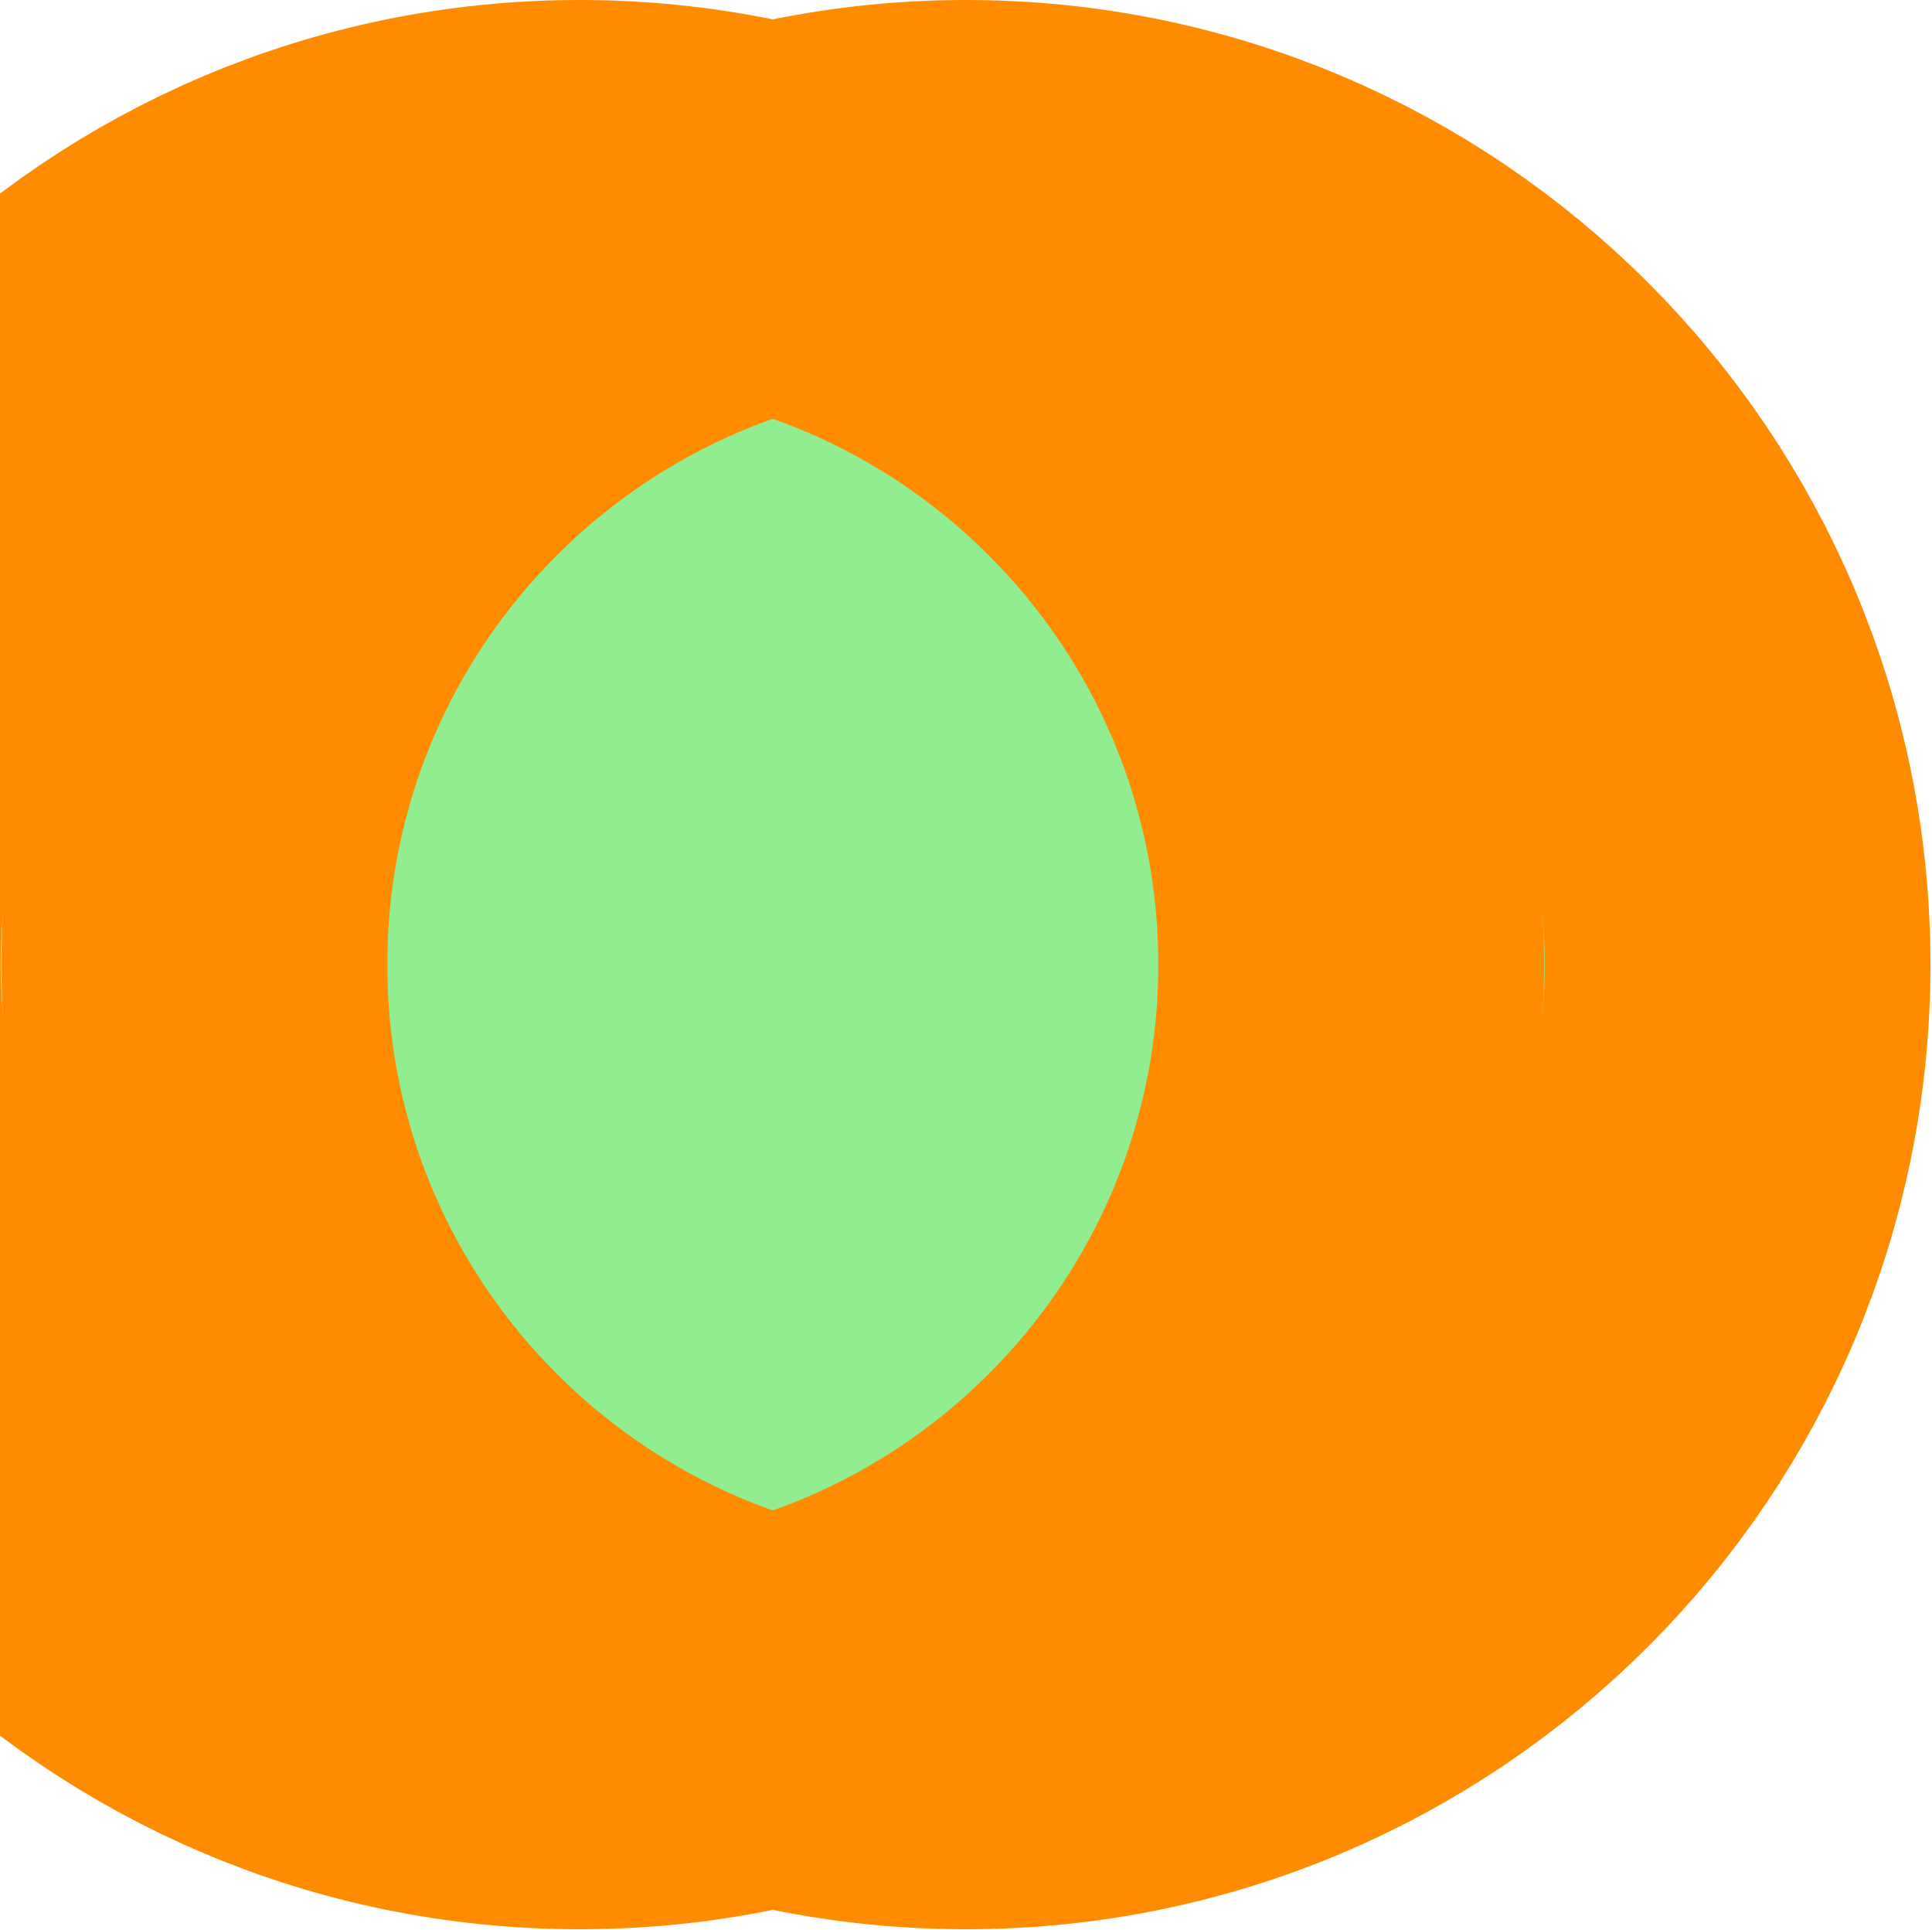
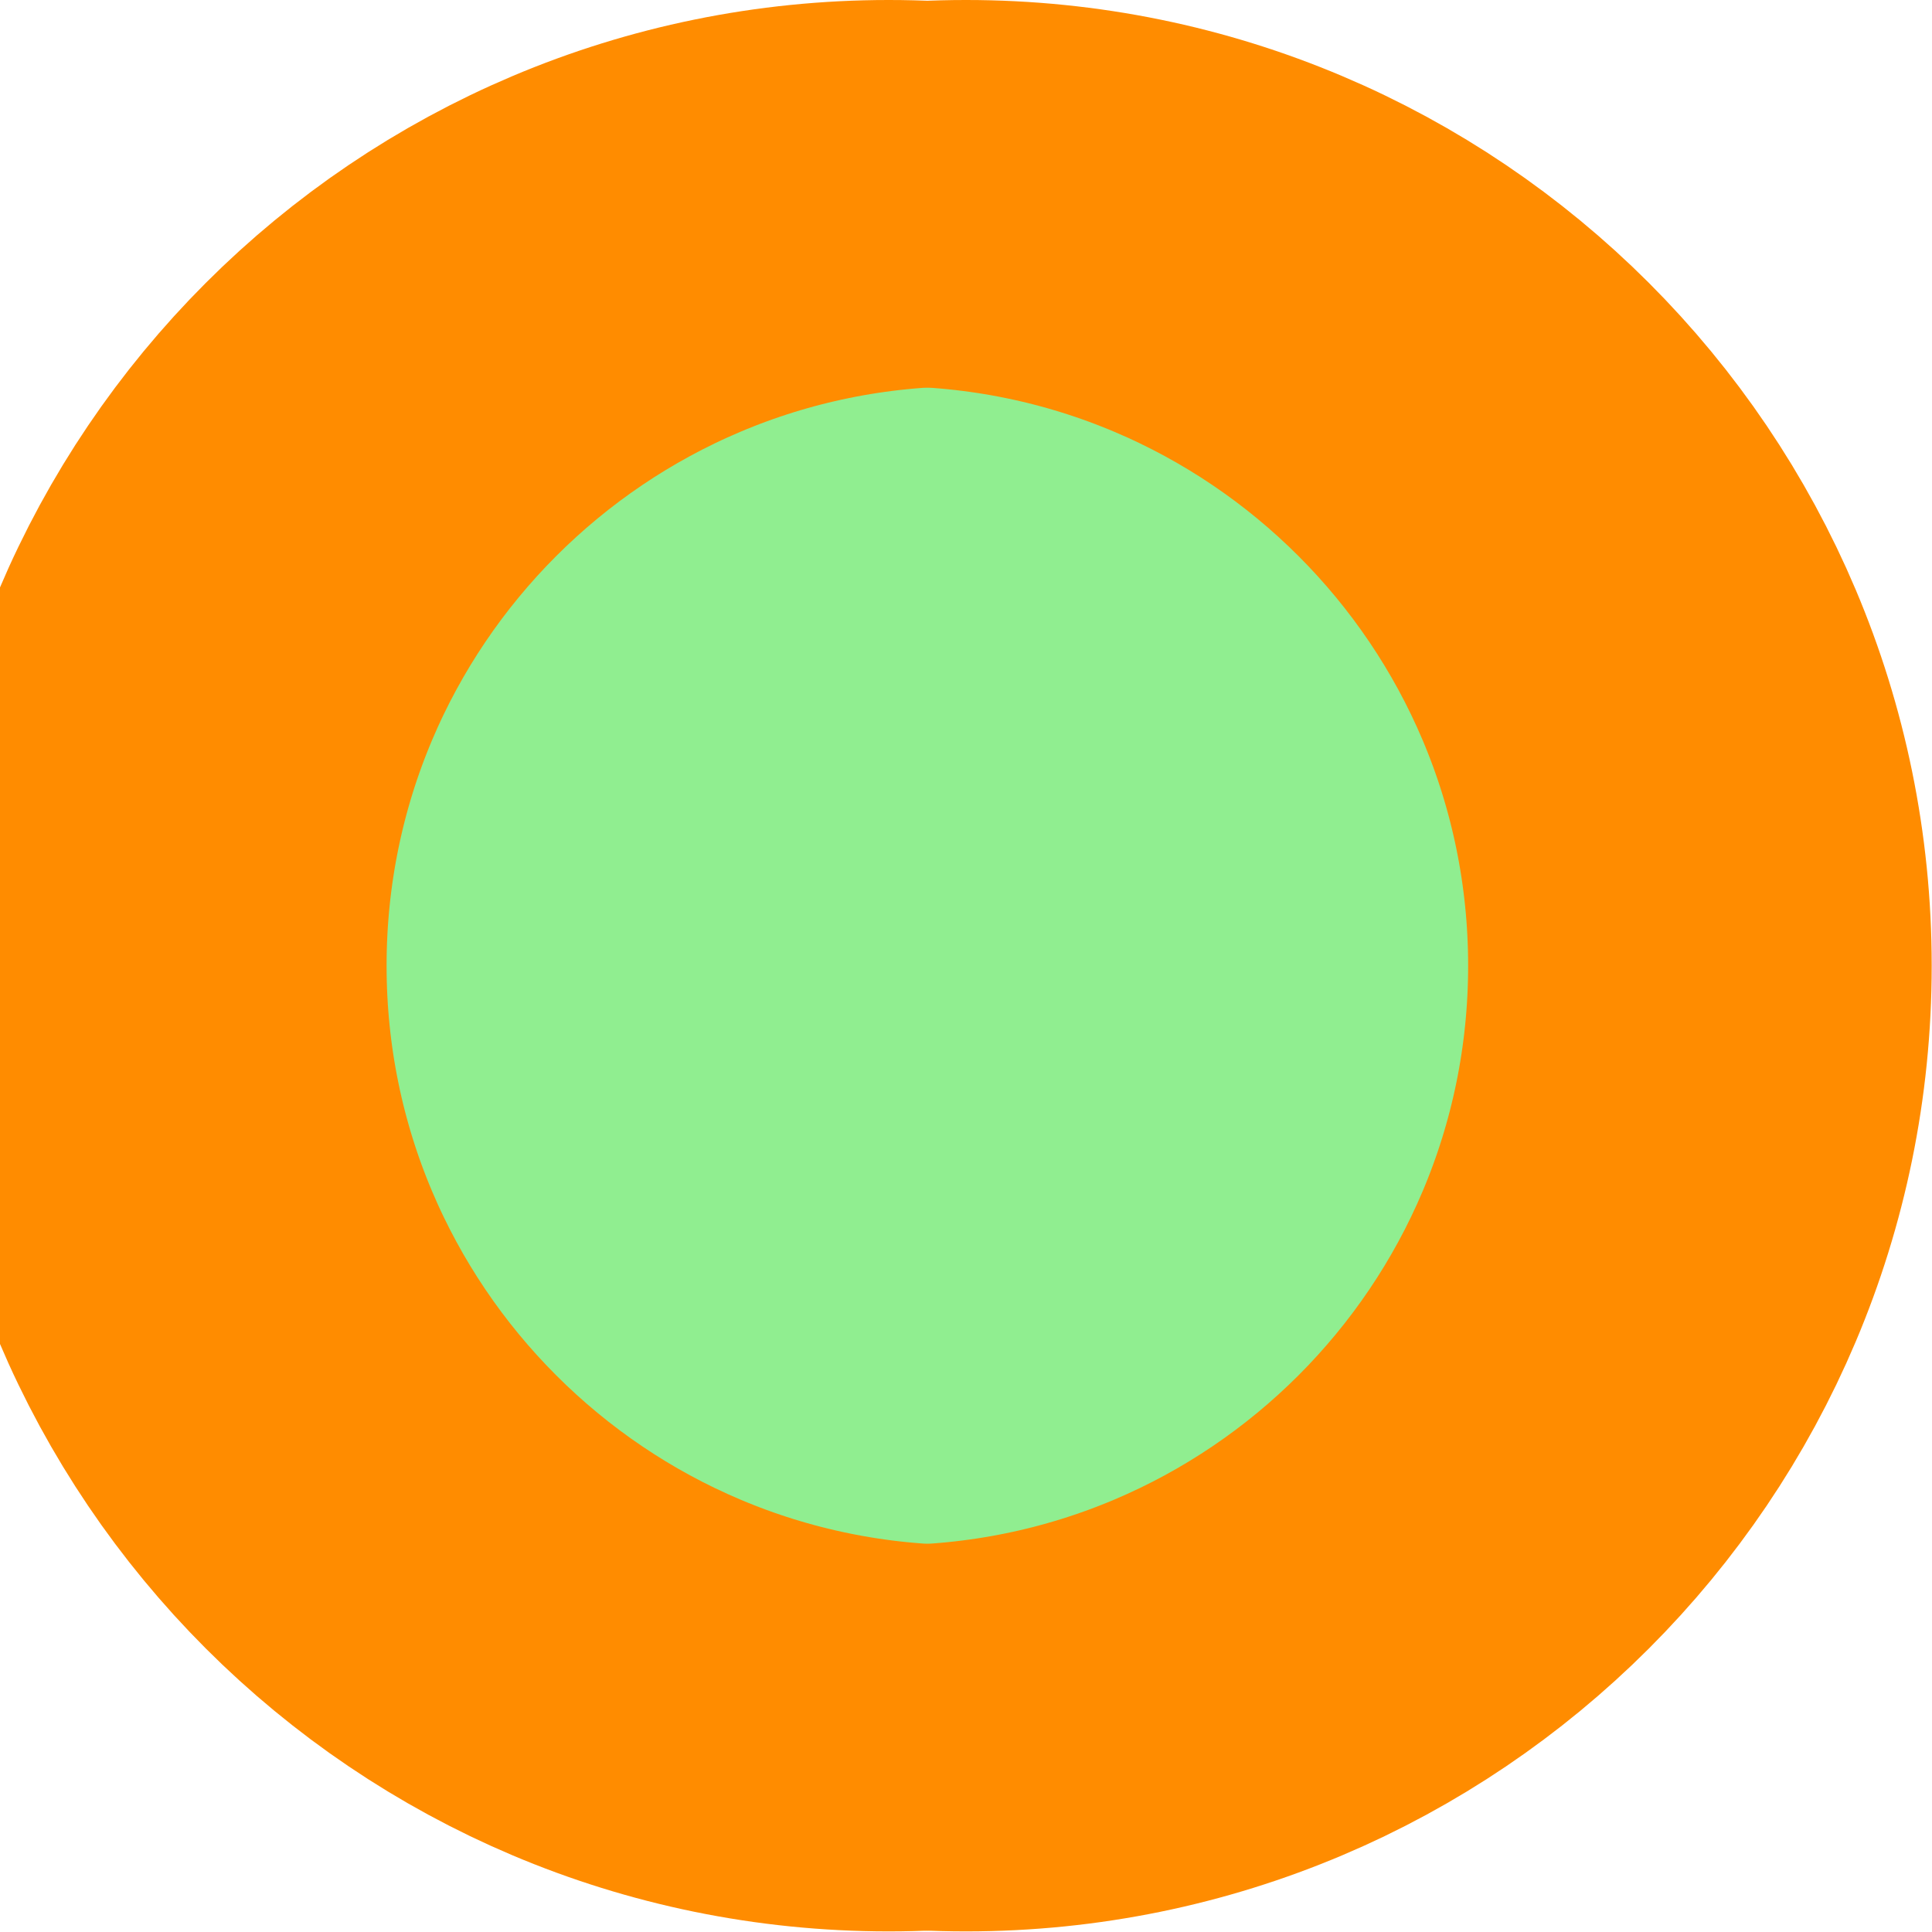
<svg xmlns="http://www.w3.org/2000/svg">
  <circle r="50" cx="50%" cy="50%" fill="lightgreen" stroke="darkorange" stroke-width="25" />
-   <circle r="50" cx="30%" cy="50%" fill="none" stroke="darkorange" stroke-width="25" />
+   <circle r="50" cx="46%" cy="50%" fill="none" stroke="darkorange" stroke-width="25" />
</svg>
